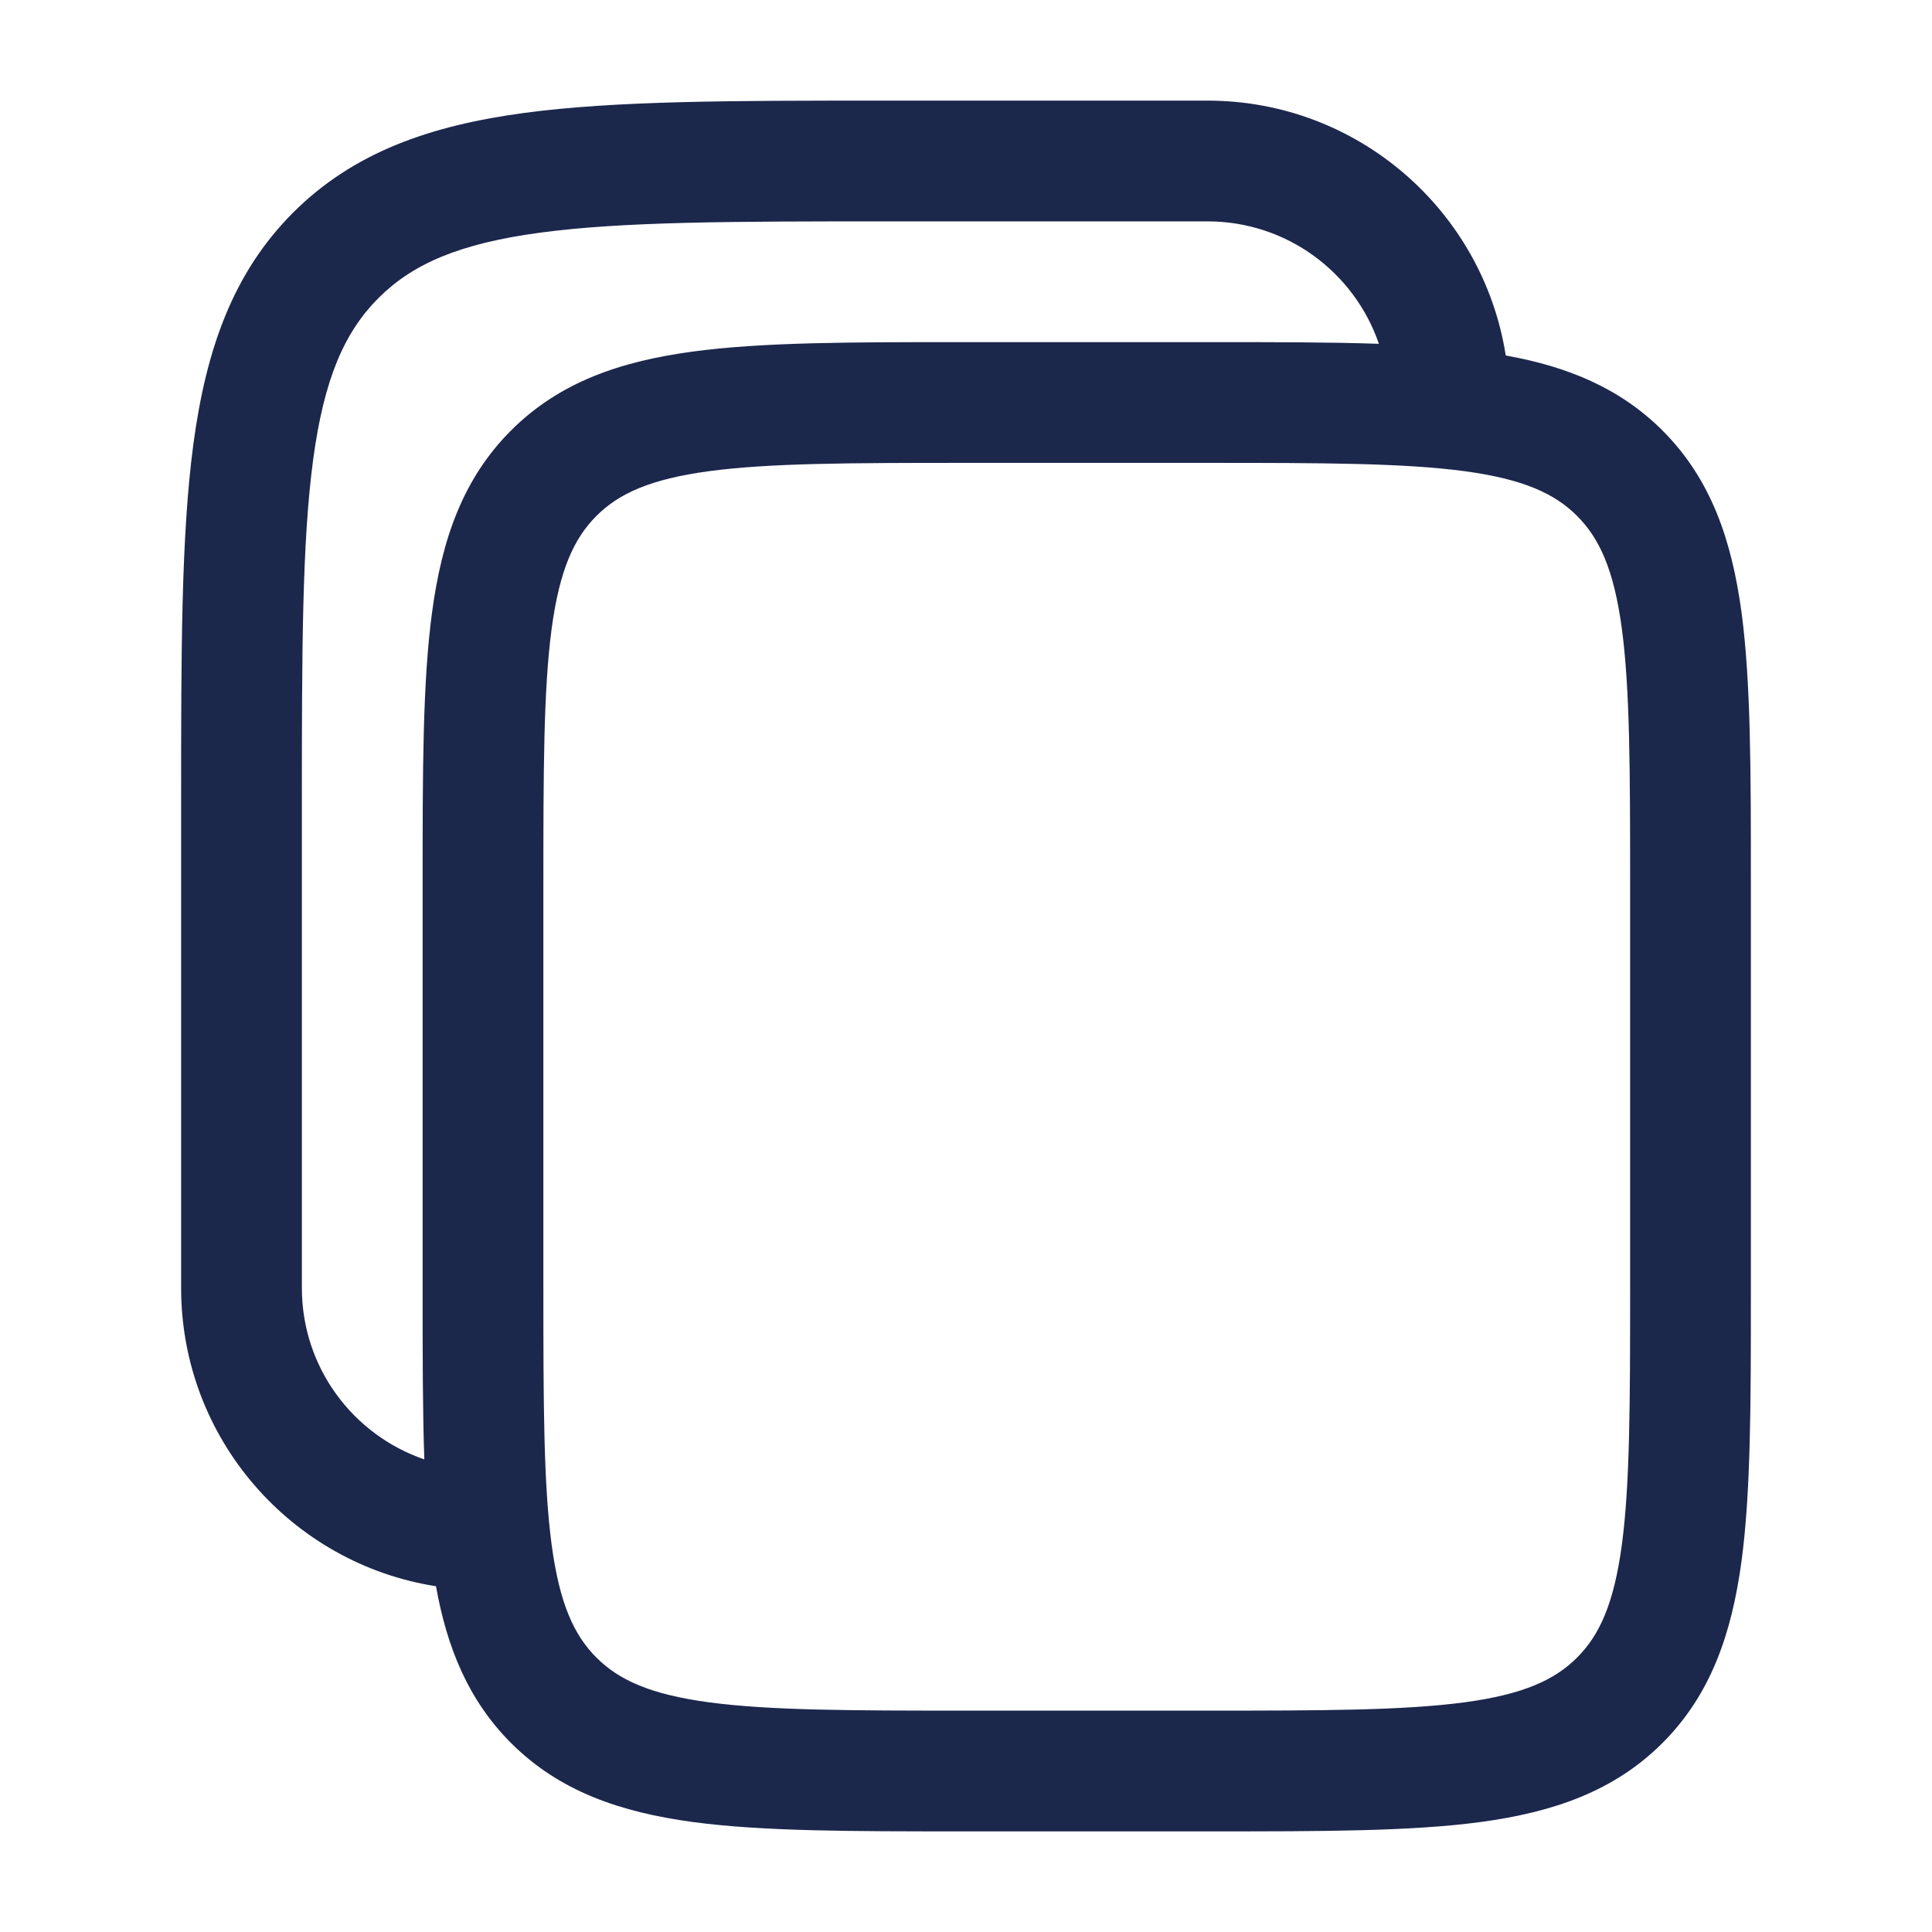
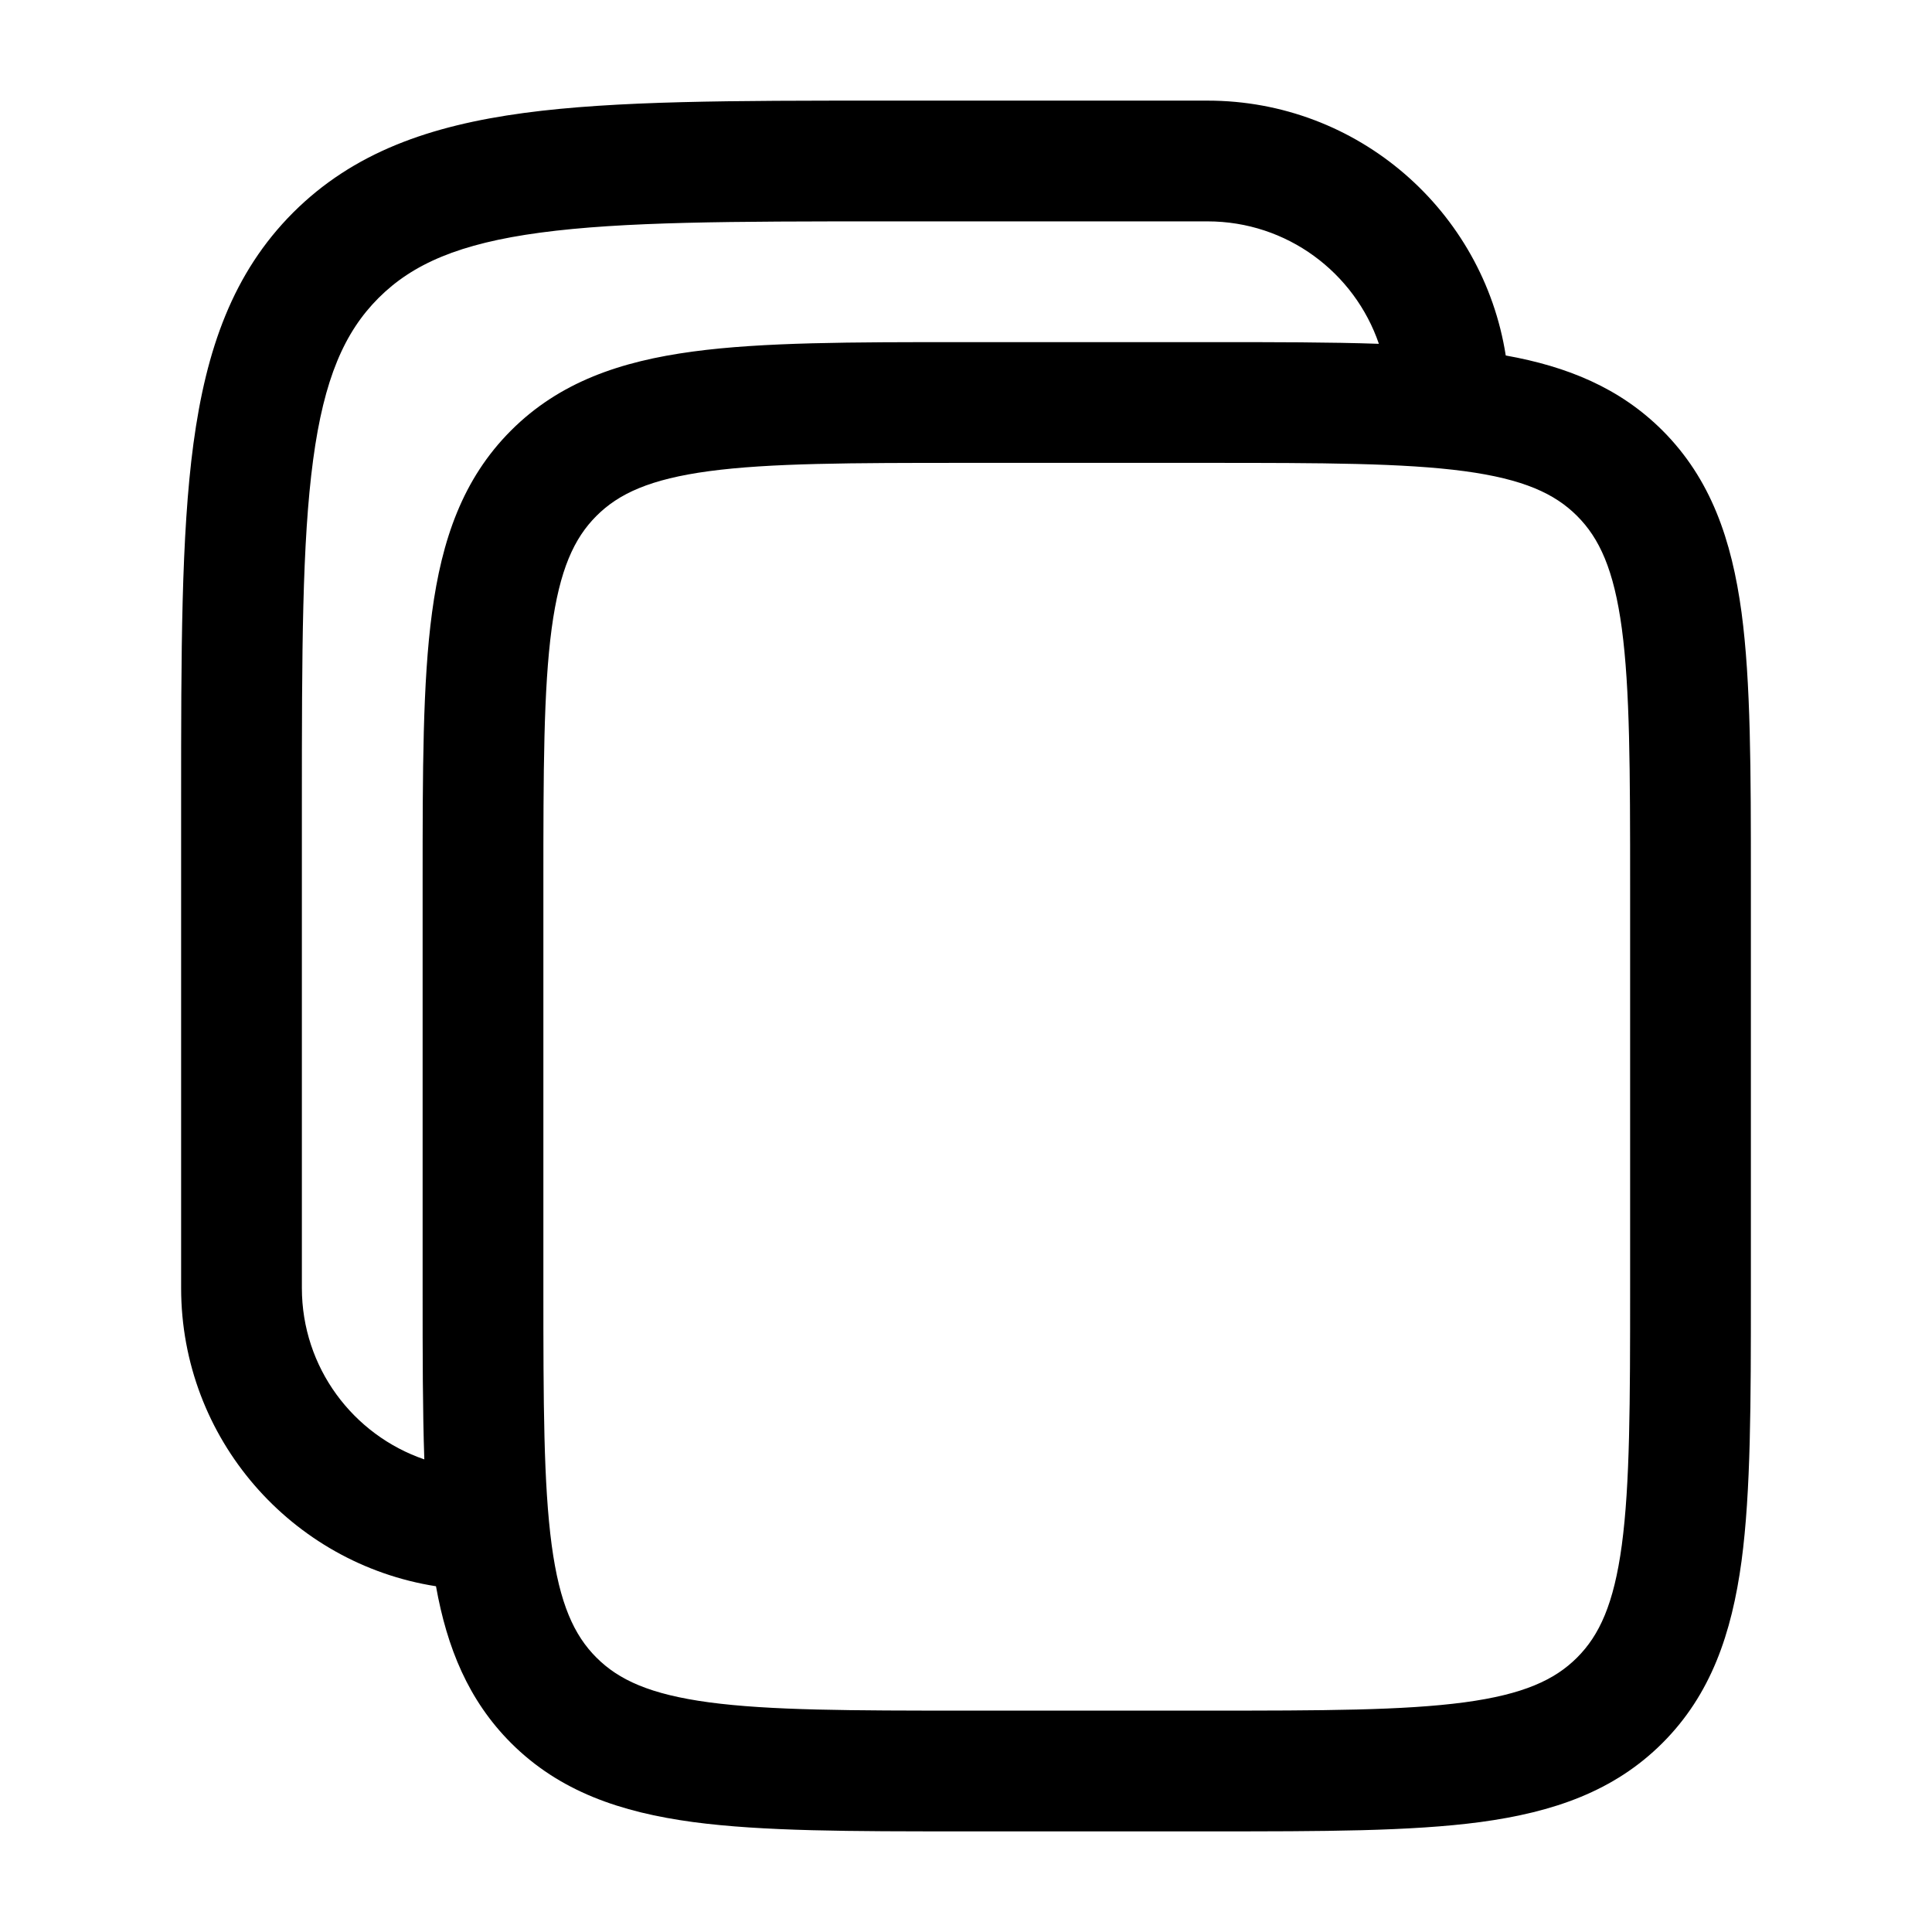
<svg xmlns="http://www.w3.org/2000/svg" width="800px" height="800px" viewBox="0 0 24 24" fill="none">
-   <path fill-rule="evenodd" clip-rule="evenodd" d="M15 1.25H10.944C9.106 1.25 7.65 1.25 6.511 1.403C5.339 1.561 4.39 1.893 3.641 2.641C2.893 3.39 2.561 4.339 2.403 5.511C2.25 6.65 2.25 8.106 2.25 9.944V16C2.25 17.872 3.622 19.424 5.416 19.705C5.553 20.469 5.818 21.121 6.348 21.652C6.95 22.254 7.708 22.512 8.608 22.634C9.475 22.75 10.578 22.75 11.945 22.75H15.055C16.422 22.75 17.525 22.75 18.392 22.634C19.292 22.512 20.05 22.254 20.652 21.652C21.254 21.05 21.512 20.292 21.634 19.392C21.75 18.525 21.75 17.422 21.75 16.055V10.945C21.75 9.578 21.75 8.475 21.634 7.608C21.512 6.708 21.254 5.95 20.652 5.348C20.121 4.818 19.469 4.553 18.705 4.416C18.424 2.622 16.872 1.25 15 1.25ZM17.129 4.271C16.826 3.386 15.988 2.75 15 2.75H11C9.093 2.75 7.739 2.752 6.711 2.89C5.705 3.025 5.125 3.279 4.702 3.702C4.279 4.125 4.025 4.705 3.89 5.711C3.752 6.739 3.75 8.093 3.75 10V16C3.75 16.988 4.386 17.826 5.271 18.129C5.25 17.519 5.25 16.83 5.25 16.055V10.945C5.25 9.578 5.25 8.475 5.367 7.608C5.488 6.708 5.746 5.95 6.348 5.348C6.95 4.746 7.708 4.488 8.608 4.367C9.475 4.25 10.578 4.25 11.945 4.25H15.055C15.83 4.25 16.519 4.25 17.129 4.271ZM7.409 6.409C7.686 6.132 8.074 5.952 8.808 5.853C9.563 5.752 10.565 5.75 12 5.75H15C16.435 5.75 17.436 5.752 18.192 5.853C18.926 5.952 19.314 6.132 19.591 6.409C19.868 6.686 20.048 7.074 20.147 7.808C20.248 8.563 20.25 9.565 20.25 11V16C20.25 17.435 20.248 18.436 20.147 19.192C20.048 19.926 19.868 20.314 19.591 20.591C19.314 20.868 18.926 21.048 18.192 21.147C17.436 21.248 16.435 21.25 15 21.25H12C10.565 21.25 9.563 21.248 8.808 21.147C8.074 21.048 7.686 20.868 7.409 20.591C7.132 20.314 6.952 19.926 6.853 19.192C6.752 18.436 6.75 17.435 6.75 16V11C6.75 9.565 6.752 8.563 6.853 7.808C6.952 7.074 7.132 6.686 7.409 6.409Z" fill="#1C274C" />
+   <g id="SVGRepo_bgCarrier" stroke-width="0" />
+   <g id="SVGRepo_tracerCarrier" stroke-linecap="round" stroke-linejoin="round" />
+   <g id="SVGRepo_iconCarrier">
+     <path fill-rule="evenodd" clip-rule="evenodd" d="M15 1.25H10.944C9.106 1.25 7.65 1.25 6.511 1.403C5.339 1.561 4.39 1.893 3.641 2.641C2.893 3.39 2.561 4.339 2.403 5.511C2.25 6.65 2.25 8.106 2.25 9.944V16C2.25 17.872 3.622 19.424 5.416 19.705C5.553 20.469 5.818 21.121 6.348 21.652C6.95 22.254 7.708 22.512 8.608 22.634C9.475 22.75 10.578 22.75 11.945 22.75H15.055C16.422 22.75 17.525 22.75 18.392 22.634C19.292 22.512 20.05 22.254 20.652 21.652C21.254 21.05 21.512 20.292 21.634 19.392C21.75 18.525 21.75 17.422 21.75 16.055V10.945C21.75 9.578 21.75 8.475 21.634 7.608C21.512 6.708 21.254 5.95 20.652 5.348C20.121 4.818 19.469 4.553 18.705 4.416C18.424 2.622 16.872 1.25 15 1.25ZM17.129 4.271C16.826 3.386 15.988 2.75 15 2.75H11C9.093 2.75 7.739 2.752 6.711 2.89C5.705 3.025 5.125 3.279 4.702 3.702C4.279 4.125 4.025 4.705 3.89 5.711C3.752 6.739 3.75 8.093 3.75 10V16C3.75 16.988 4.386 17.826 5.271 18.129C5.25 17.519 5.25 16.83 5.25 16.055V10.945C5.25 9.578 5.25 8.475 5.367 7.608C5.488 6.708 5.746 5.95 6.348 5.348C6.95 4.746 7.708 4.488 8.608 4.367C9.475 4.25 10.578 4.25 11.945 4.25H15.055C15.83 4.25 16.519 4.25 17.129 4.271ZM7.409 6.409C7.686 6.132 8.074 5.952 8.808 5.853C9.563 5.752 10.565 5.75 12 5.75H15C16.435 5.75 17.436 5.752 18.192 5.853C18.926 5.952 19.314 6.132 19.591 6.409C19.868 6.686 20.048 7.074 20.147 7.808C20.248 8.563 20.25 9.565 20.25 11V16C20.25 17.435 20.248 18.436 20.147 19.192C20.048 19.926 19.868 20.314 19.591 20.591C19.314 20.868 18.926 21.048 18.192 21.147C17.436 21.248 16.435 21.25 15 21.25H12C10.565 21.25 9.563 21.248 8.808 21.147C8.074 21.048 7.686 20.868 7.409 20.591C7.132 20.314 6.952 19.926 6.853 19.192C6.752 18.436 6.75 17.435 6.75 16V11C6.75 9.565 6.752 8.563 6.853 7.808C6.952 7.074 7.132 6.686 7.409 6.409Z" fill="#000000" />
+   </g>
</svg>
